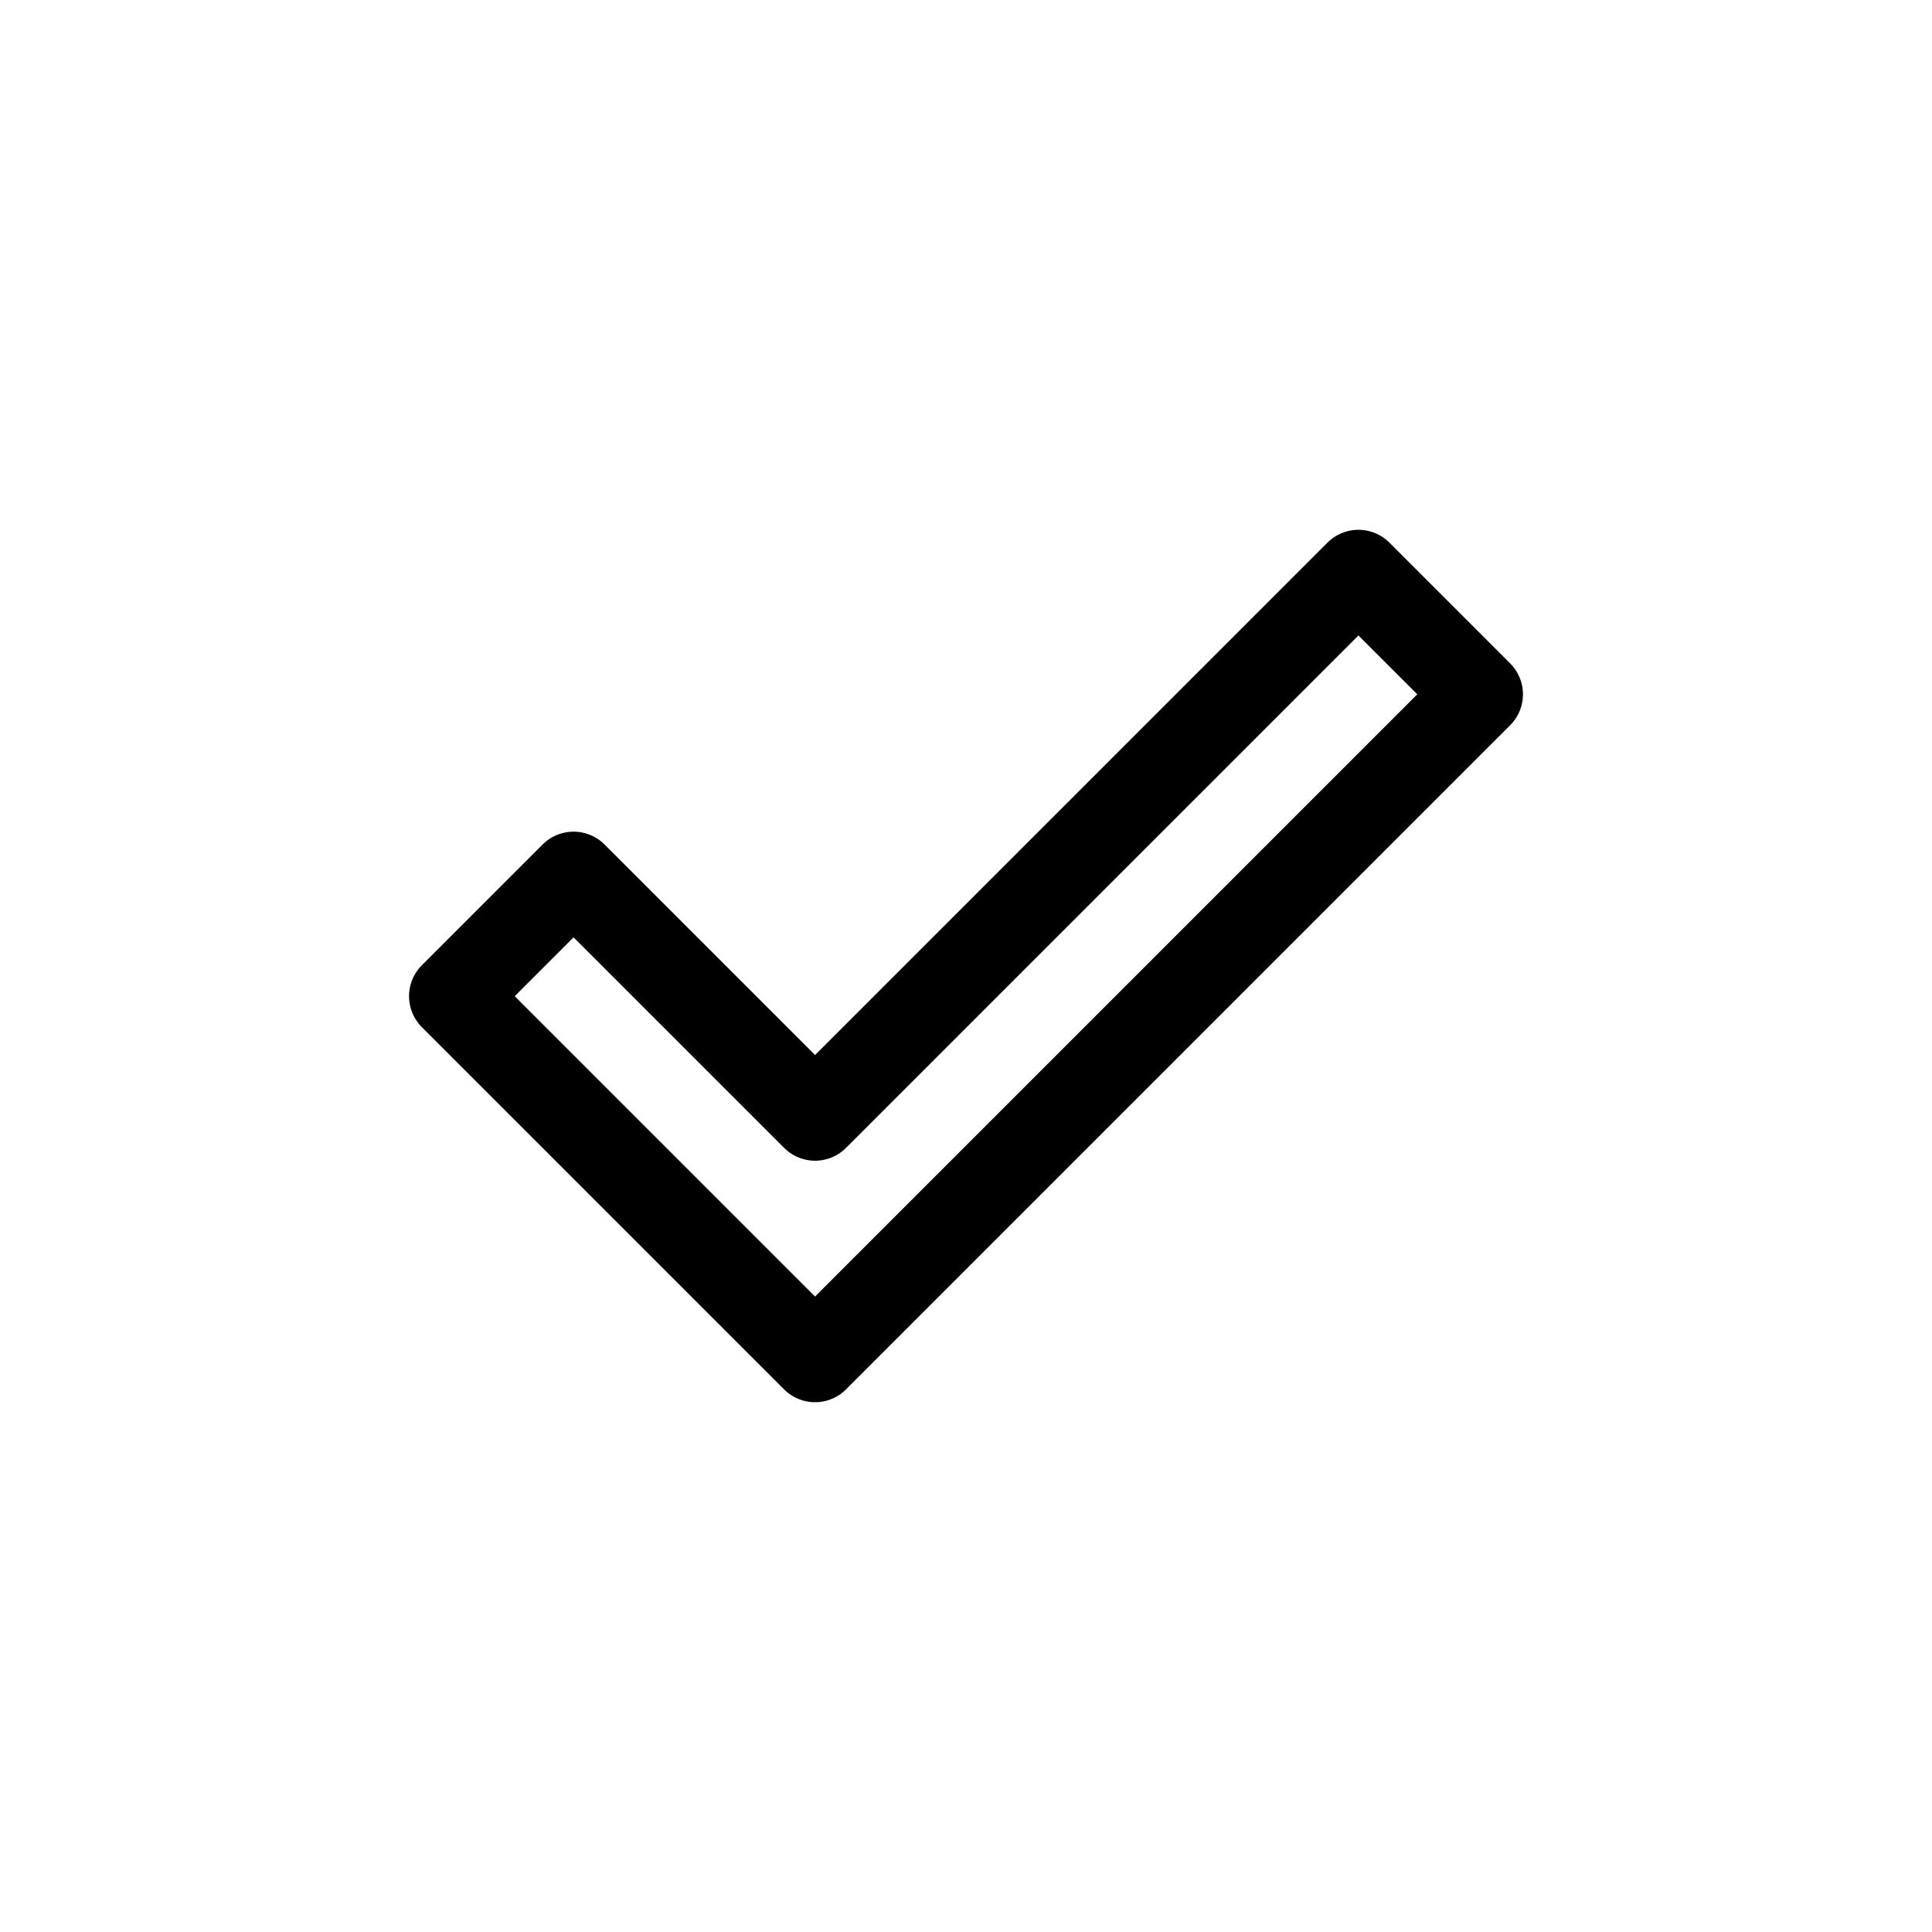
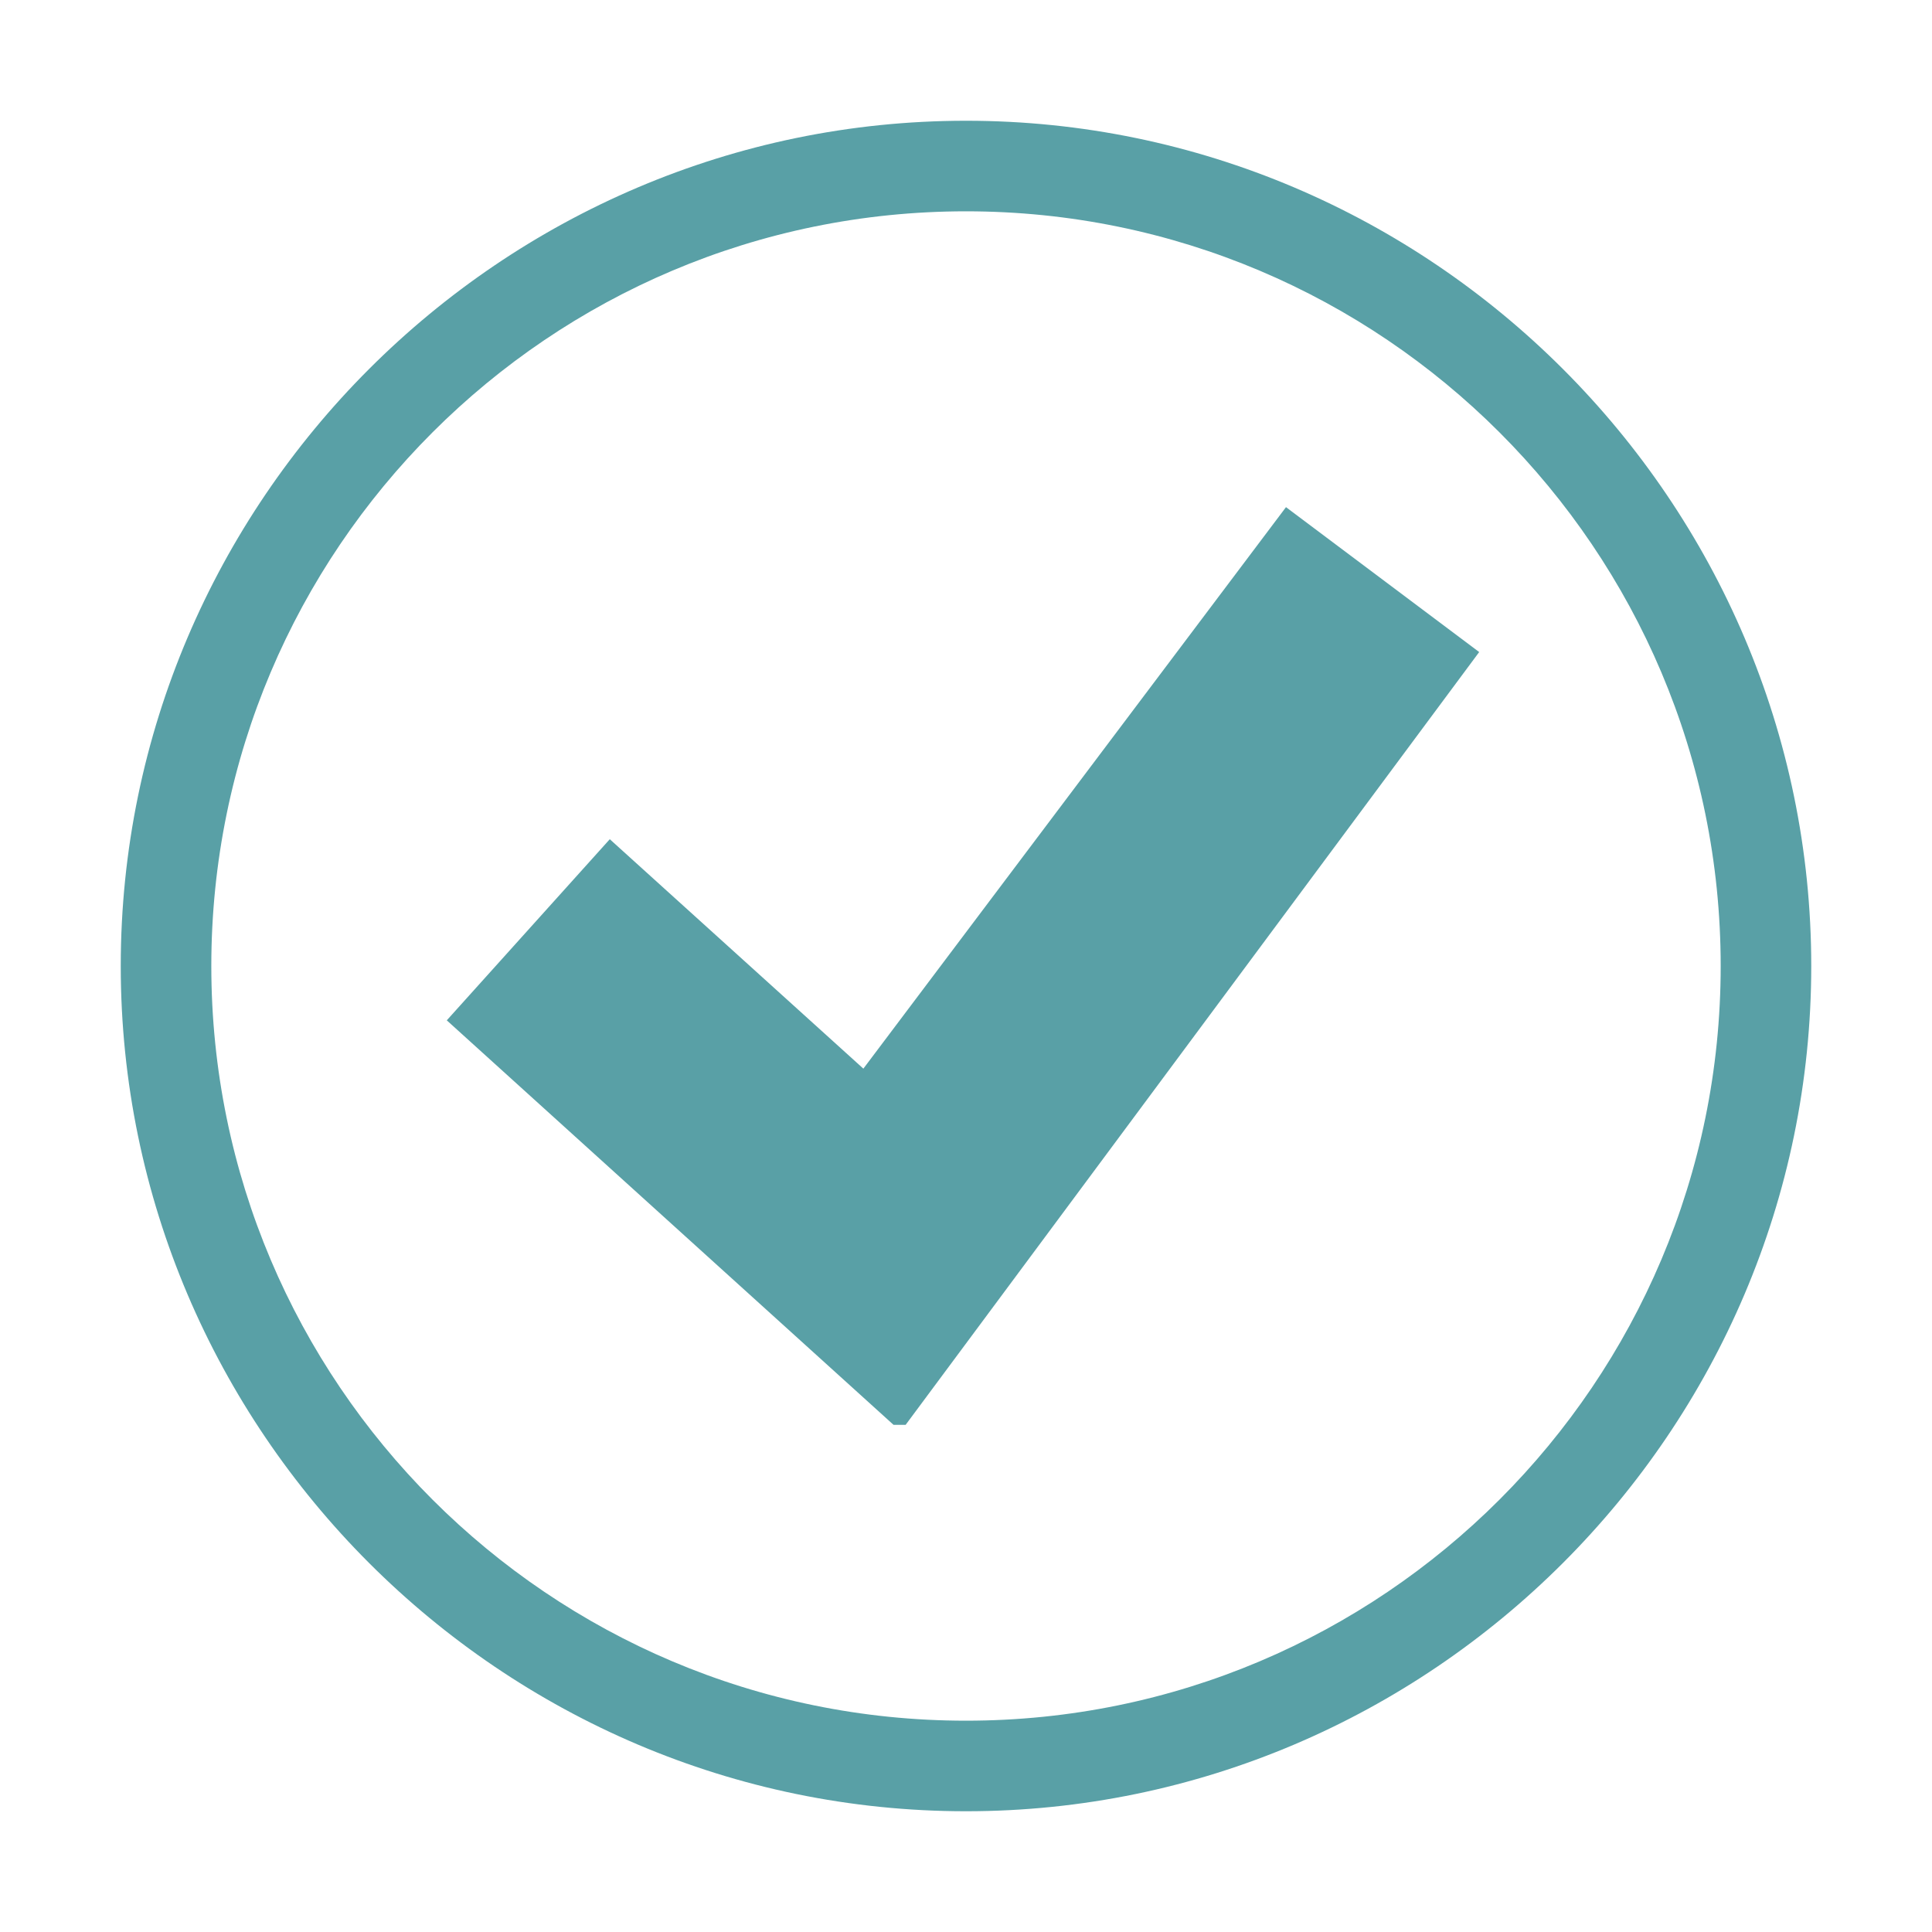
- <svg xmlns="http://www.w3.org/2000/svg" id="cat-pg" width="32" height="32" viewBox="0 0 32 32">
+ <svg xmlns="http://www.w3.org/2000/svg" id="cat-pg" version="1.1" viewBox="0 0 32 32">
  <defs>
-     <style>.cls-1{fill:none;stroke:#000;stroke-linejoin:round;stroke-width:1.45px;}</style>
+     <style>
+       .st0 {
+         fill: none;
+       }
+ 
+       .st1 {
+         fill: #59a0a6;
+       }
+ 
+       .st2 {
+         clip-path: url(#clippath);
+       }
+     </style>
+     <clipPath id="clippath">
+       <rect class="st0" width="32" height="32" />
+     </clipPath>
  </defs>
-   <polygon class="cls-1" points="7.5 16.5 9.5 14.5 13.5 18.5 22.5 9.5 24.5 11.5 13.5 22.5 7.5 16.5" />
+   <g class="st2">
+     <path class="st1" d="M15,23.6l9.5-12.8-3.2-2.4-7,9.3-4.2-3.8-2.7,3,7.4,6.7s.2,0,.2,0ZM28.5,16c0,6.9-5.6,12.5-12.5,12.5S3.5,22.9,3.5,16,9.1,3.5,16,3.5s12.5,5.6,12.5,12.5M30,16c0-7.7-6.3-14-14-14S2,8.3,2,16s6.3,14,14,14,14-6.3,14-14" />
+   </g>
</svg>
